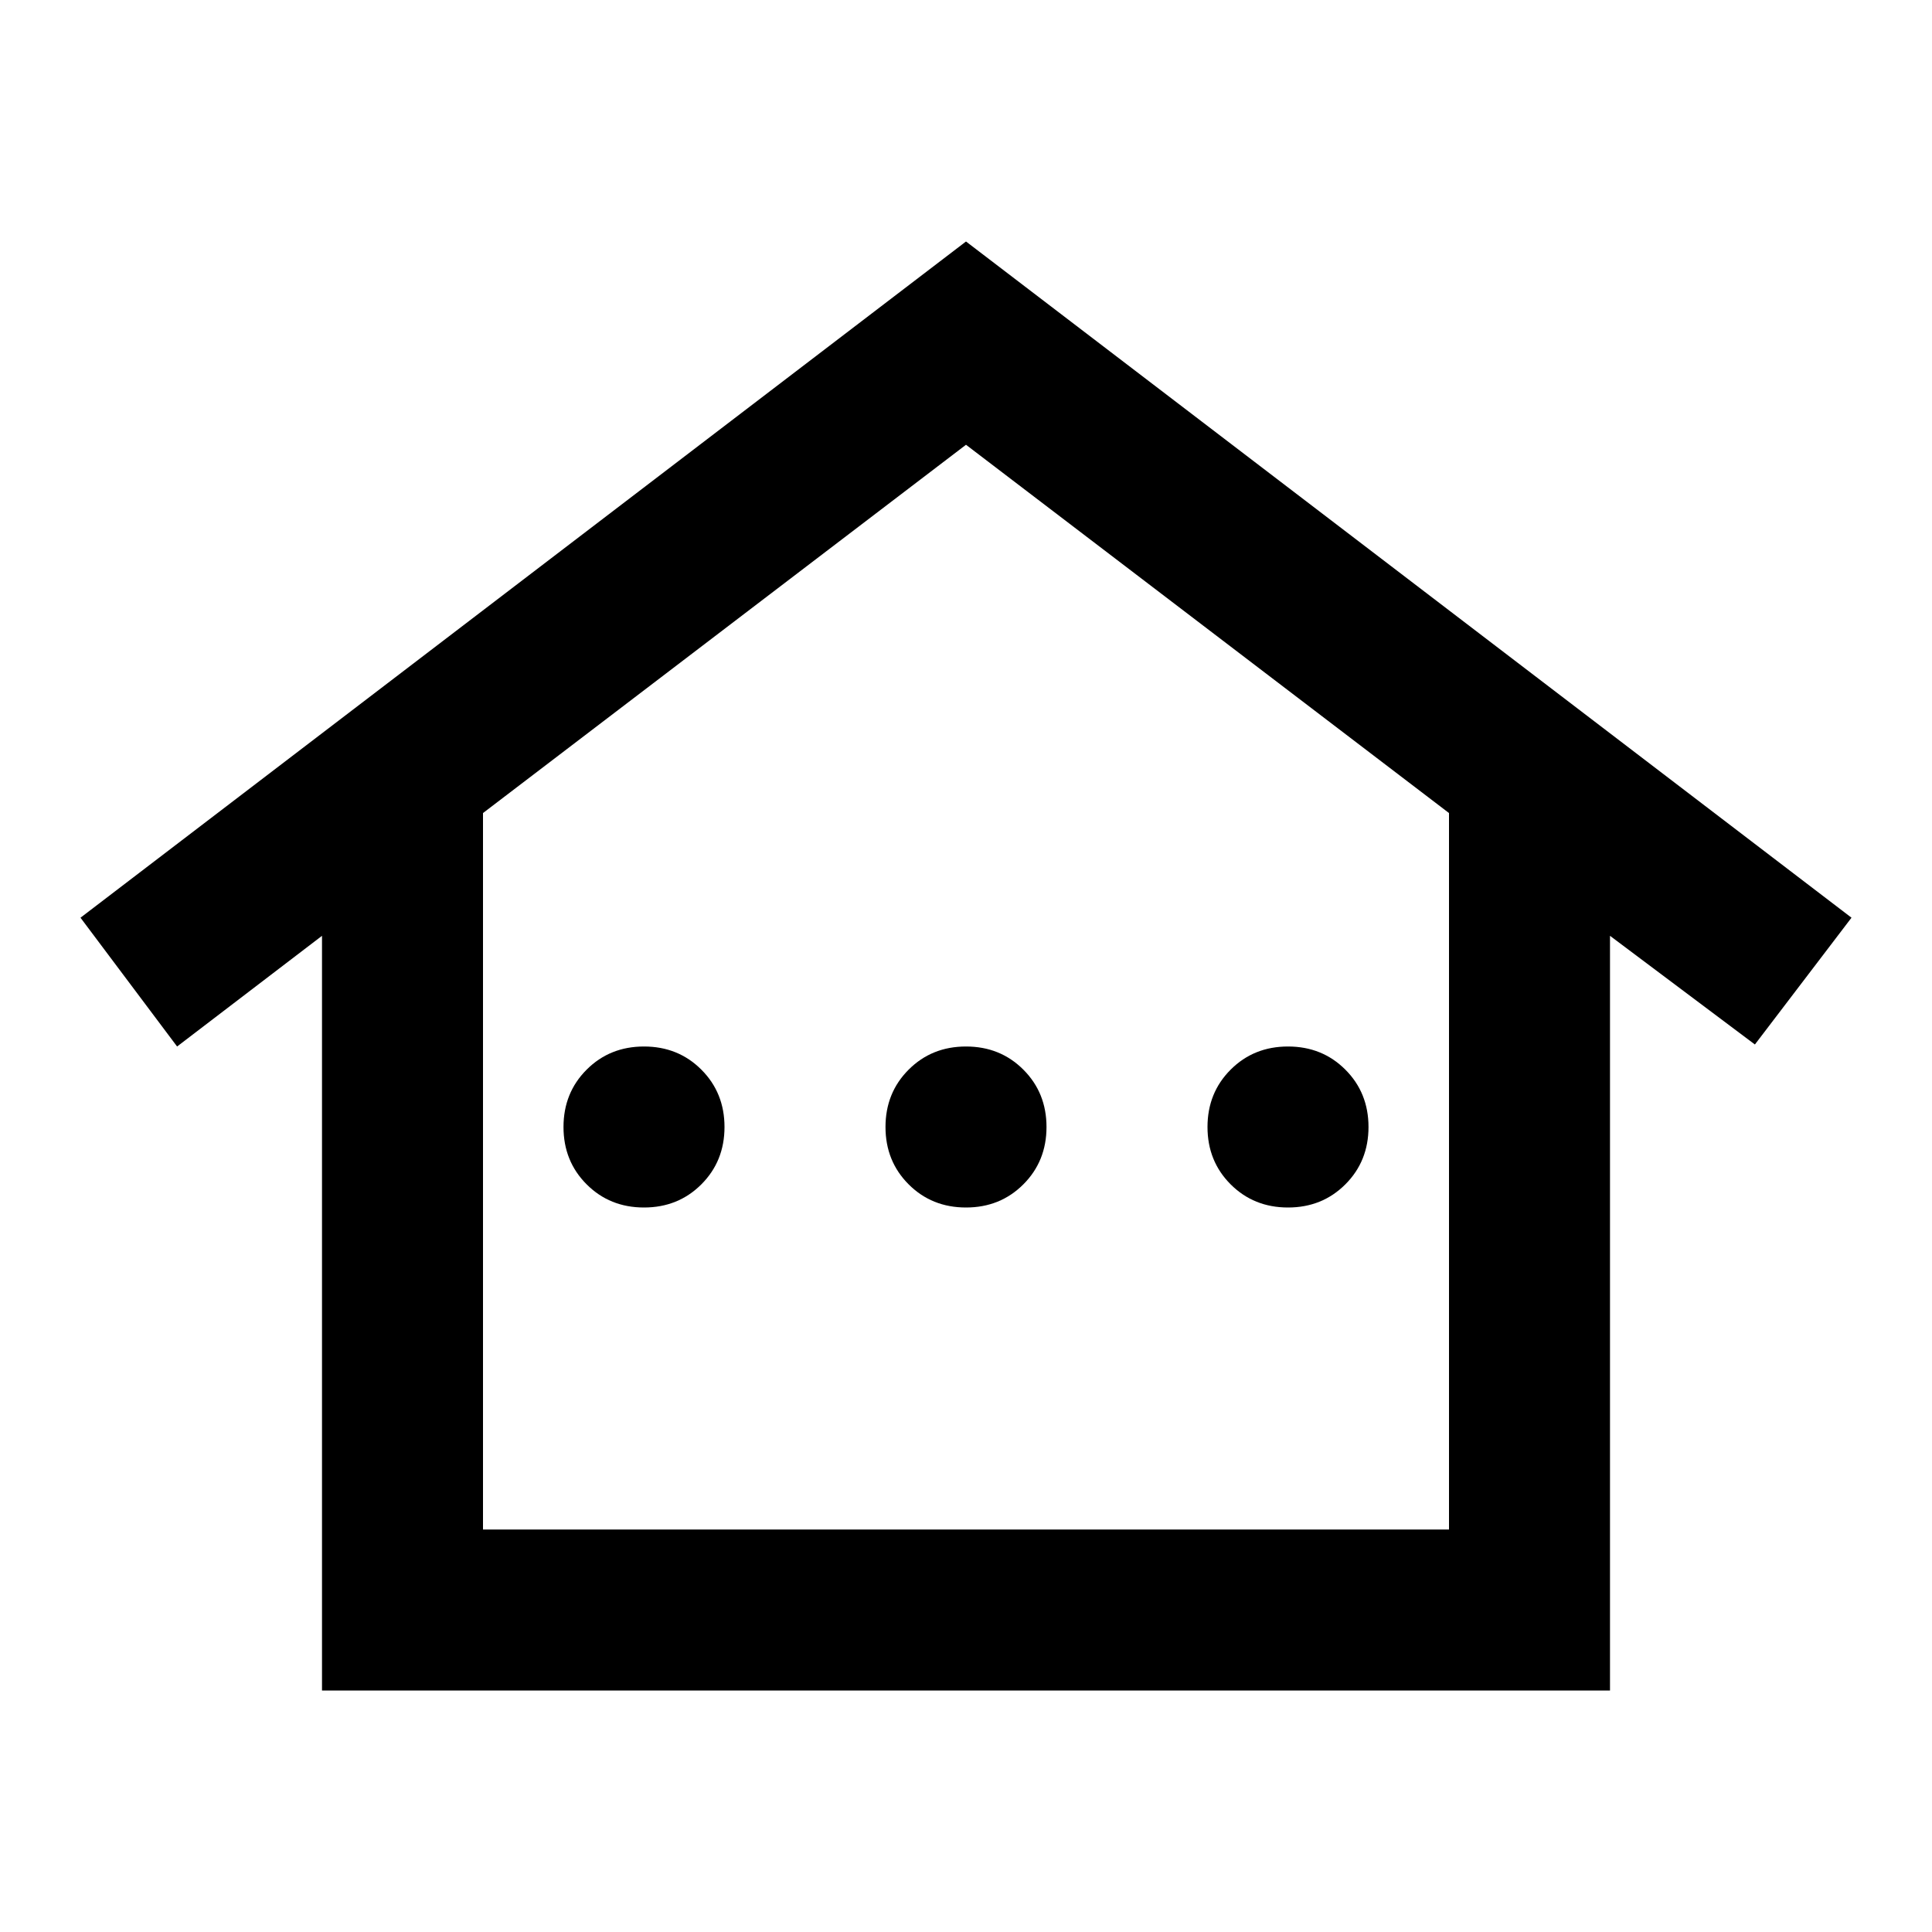
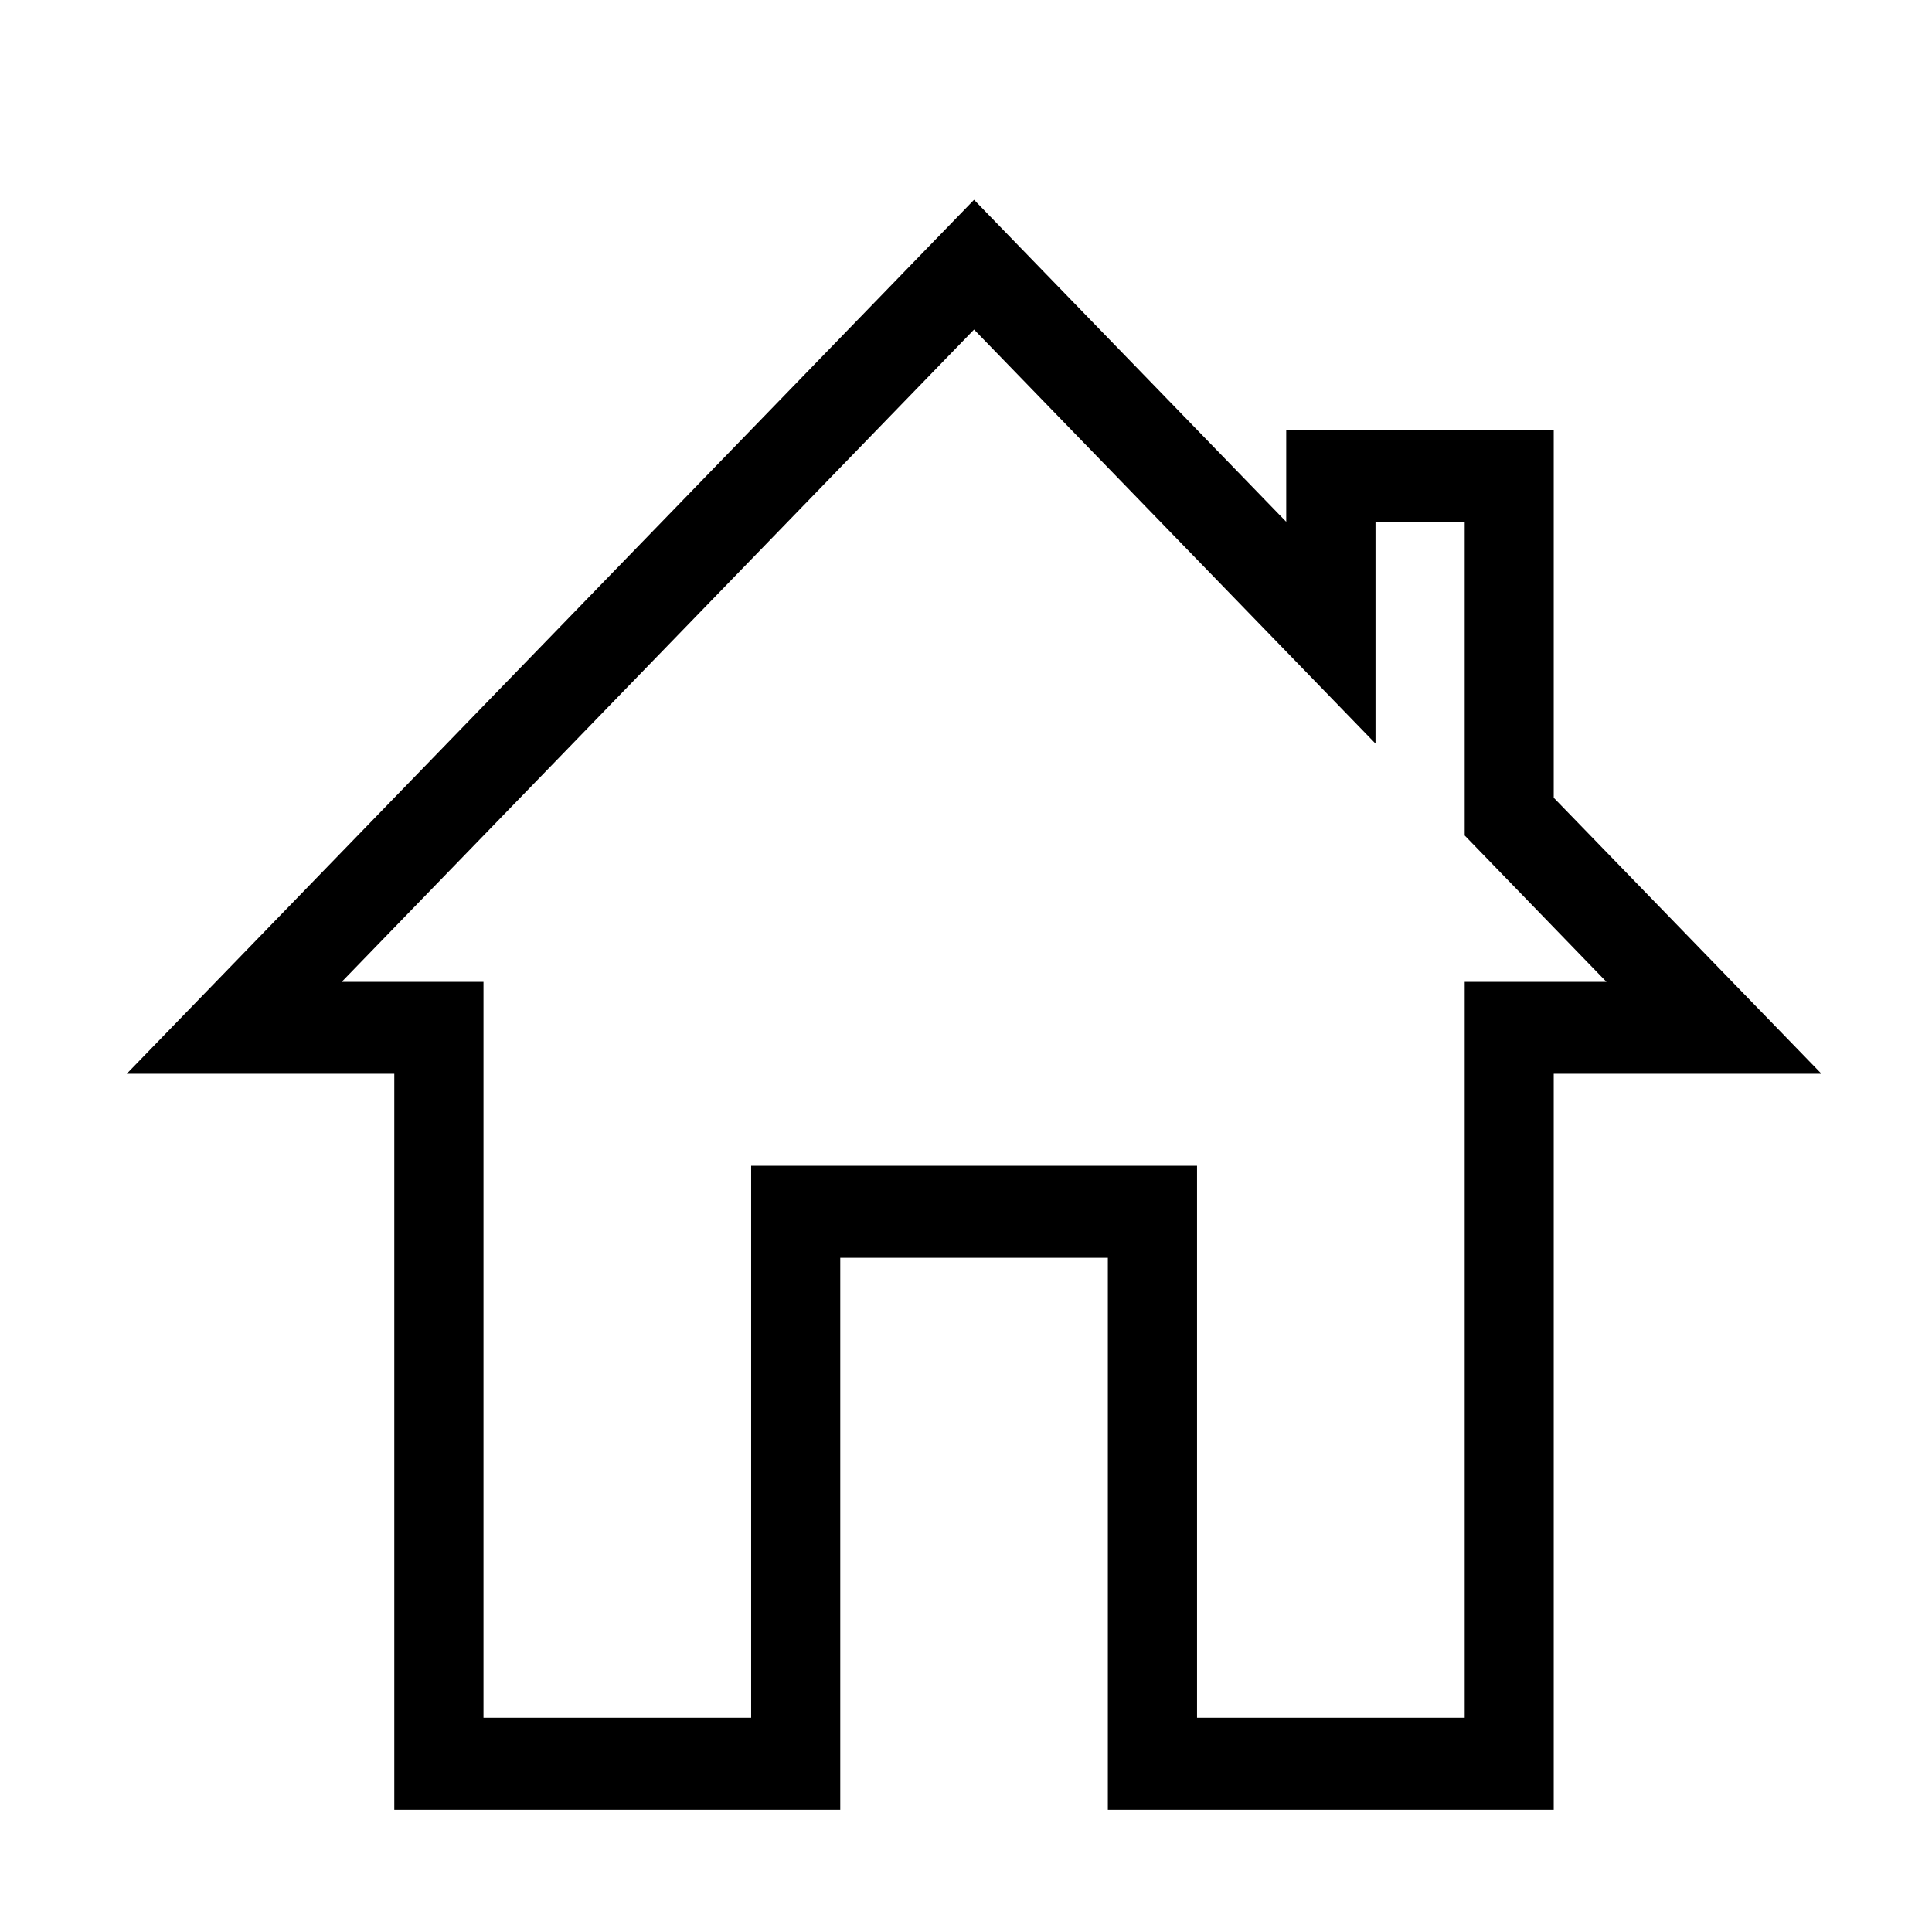
- <svg xmlns="http://www.w3.org/2000/svg" height="24px" viewBox="0 -960 960 960" width="24px" fill="#000000">
-   <path d="M160-120v-375l-72 55-48-64 440-336 440 336-48 63-72-54v375H160Zm80-80h480v-356L480-739 240-556v356Zm0 0h480-480Zm80-160q-17 0-28.5-11.5T280-400q0-17 11.5-28.5T320-440q17 0 28.5 11.5T360-400q0 17-11.5 28.5T320-360Zm160 0q-17 0-28.5-11.5T440-400q0-17 11.5-28.5T480-440q17 0 28.5 11.5T520-400q0 17-11.5 28.5T480-360Zm160 0q-17 0-28.5-11.5T600-400q0-17 11.5-28.5T640-440q17 0 28.5 11.5T680-400q0 17-11.5 28.5T640-360Z" />
+ <svg xmlns="http://www.w3.org/2000/svg" viewBox="0 0 24 24">
+   <path d="M 17.087 9.237 L 12.1 4.094 L 4.245 12.197 L 6.006 12.197 L 6.006 13.339 L 6.006 21.339 L 9.331 21.339 L 9.331 14.482 L 14.87 14.482 L 14.87 21.339 L 18.195 21.339 L 18.195 12.197 L 19.956 12.197 L 18.195 10.379 L 18.195 6.482 L 17.087 6.482 L 17.087 9.237 M 1.574 13.339 L 12.1 2.482 L 15.978 6.482 L 15.978 5.339 L 19.301 5.339 L 19.301 9.91 L 22.627 13.339 L 19.301 13.339 L 19.301 22.482 L 13.762 22.482 L 13.762 15.625 L 10.438 15.625 L 10.438 22.482 L 4.898 22.482 L 4.898 13.339 L 1.574 13.339 Z" />
</svg>
